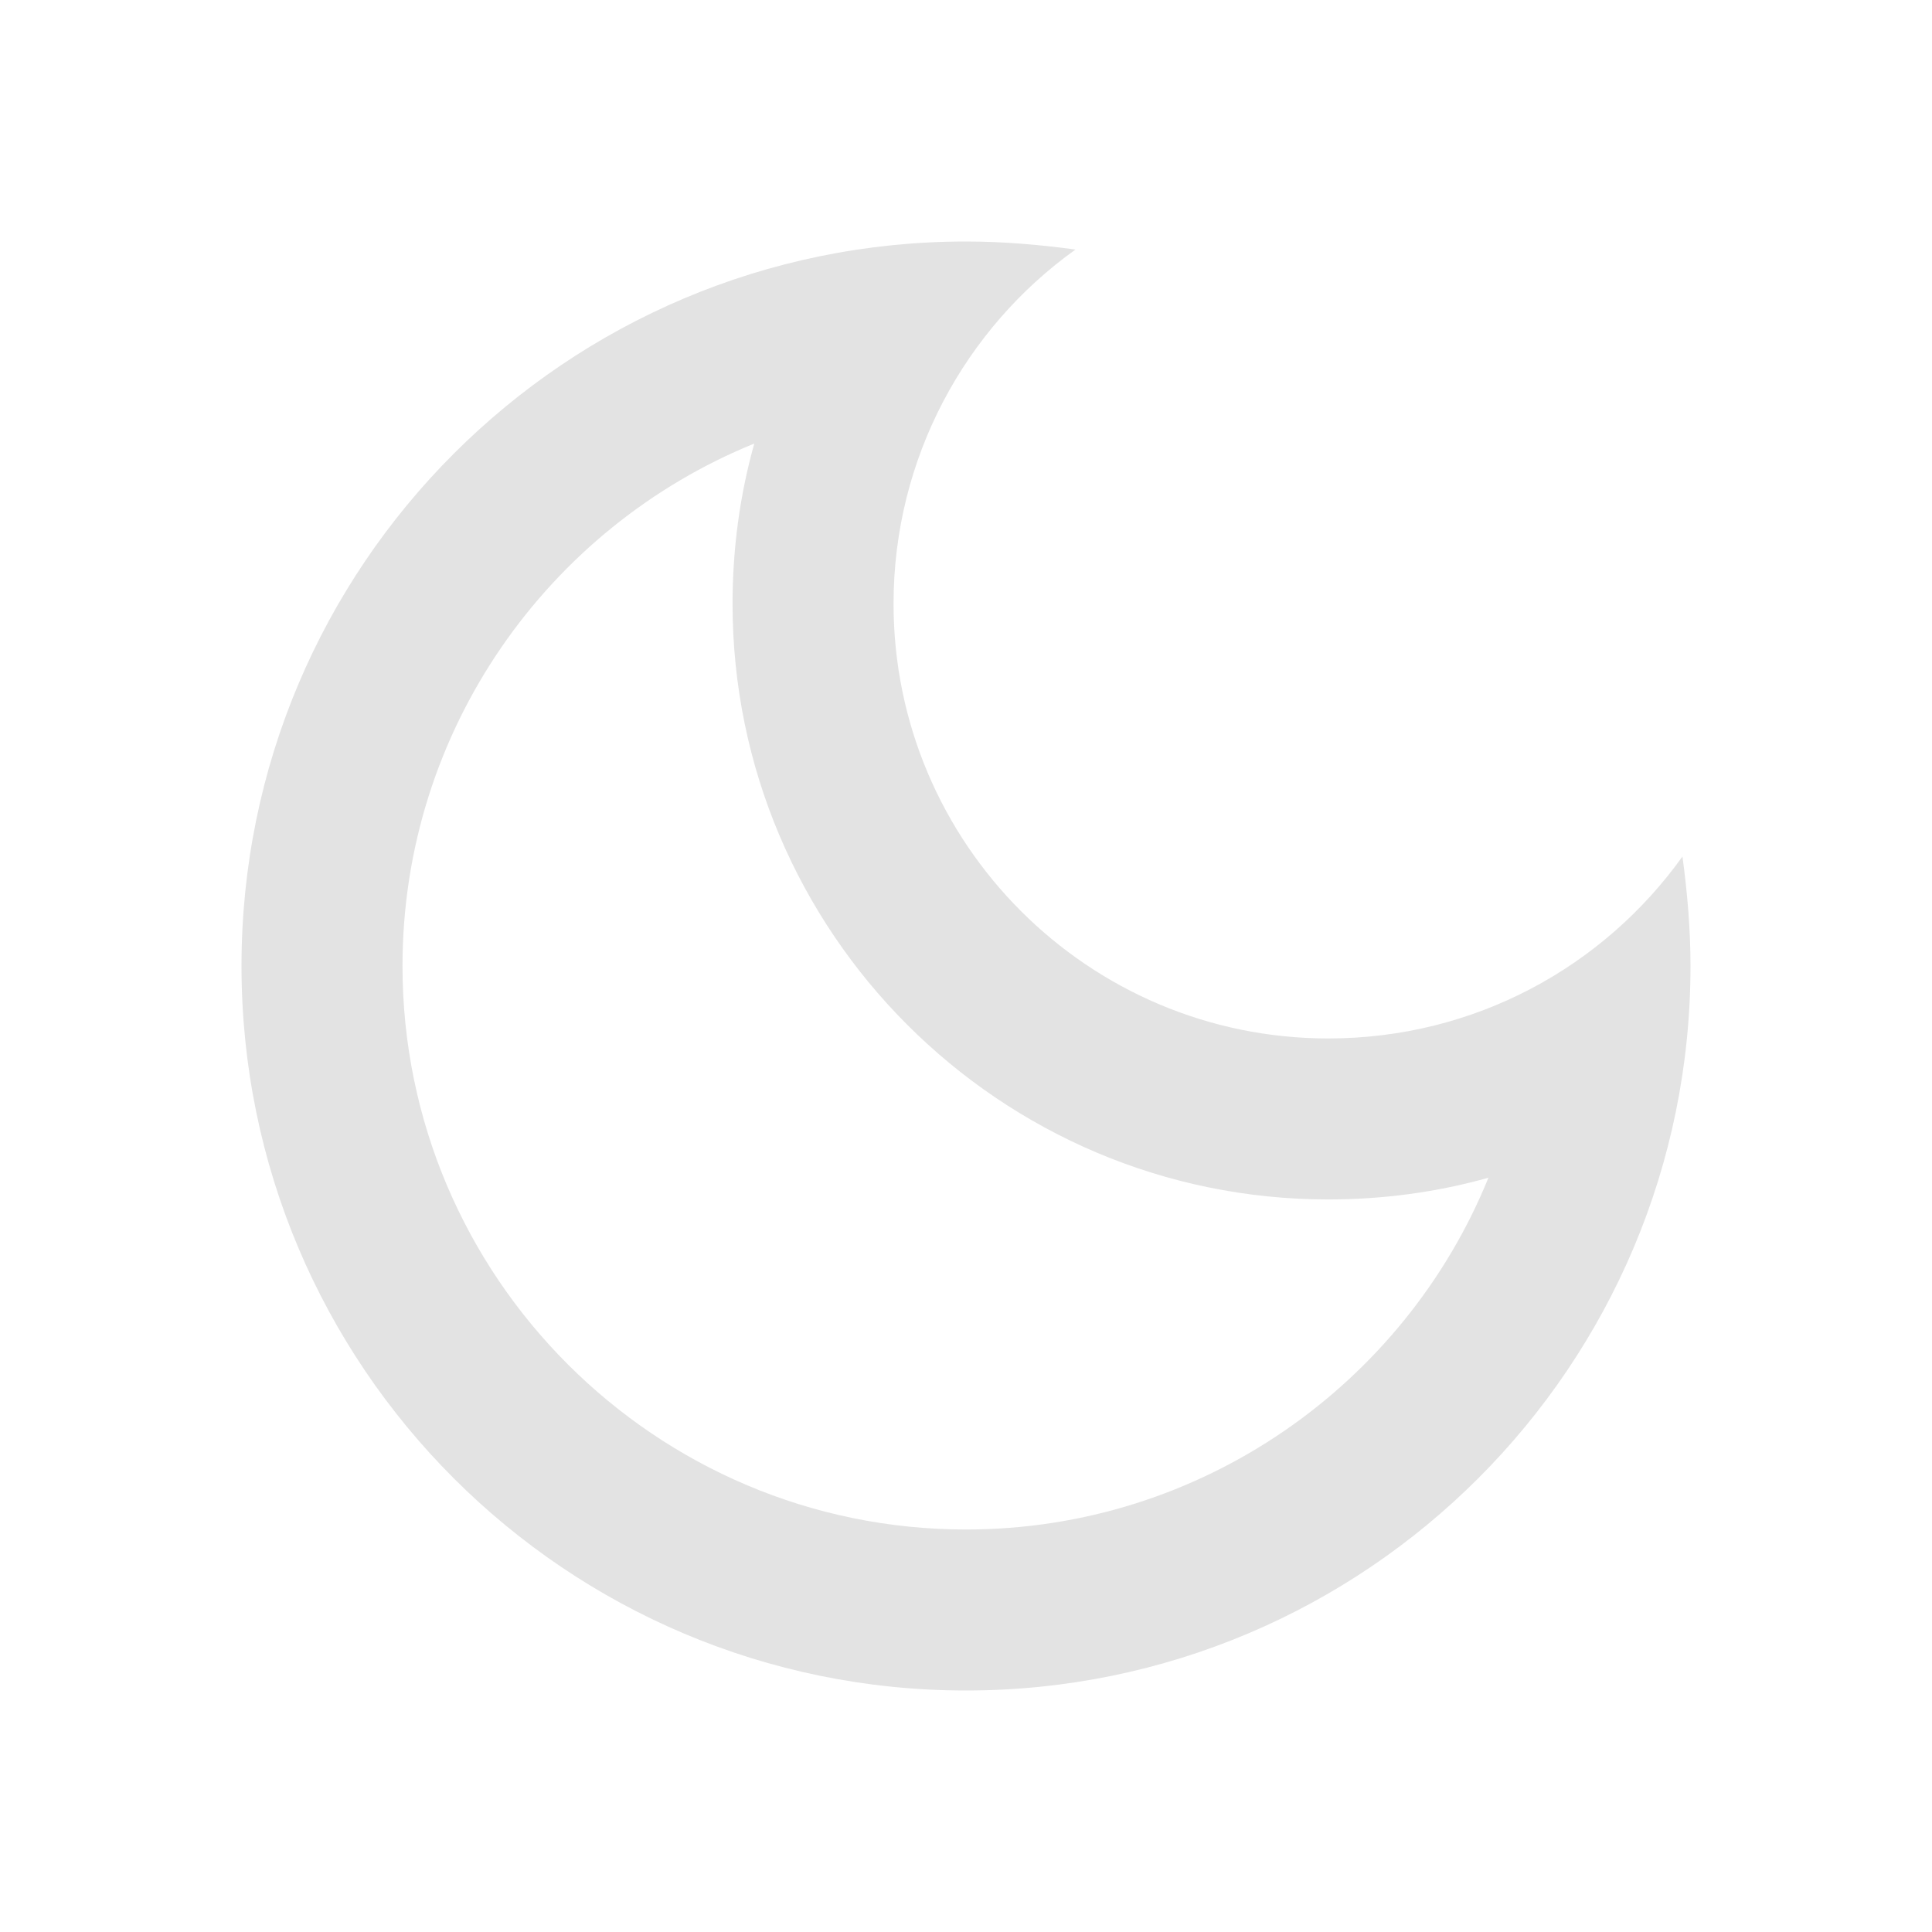
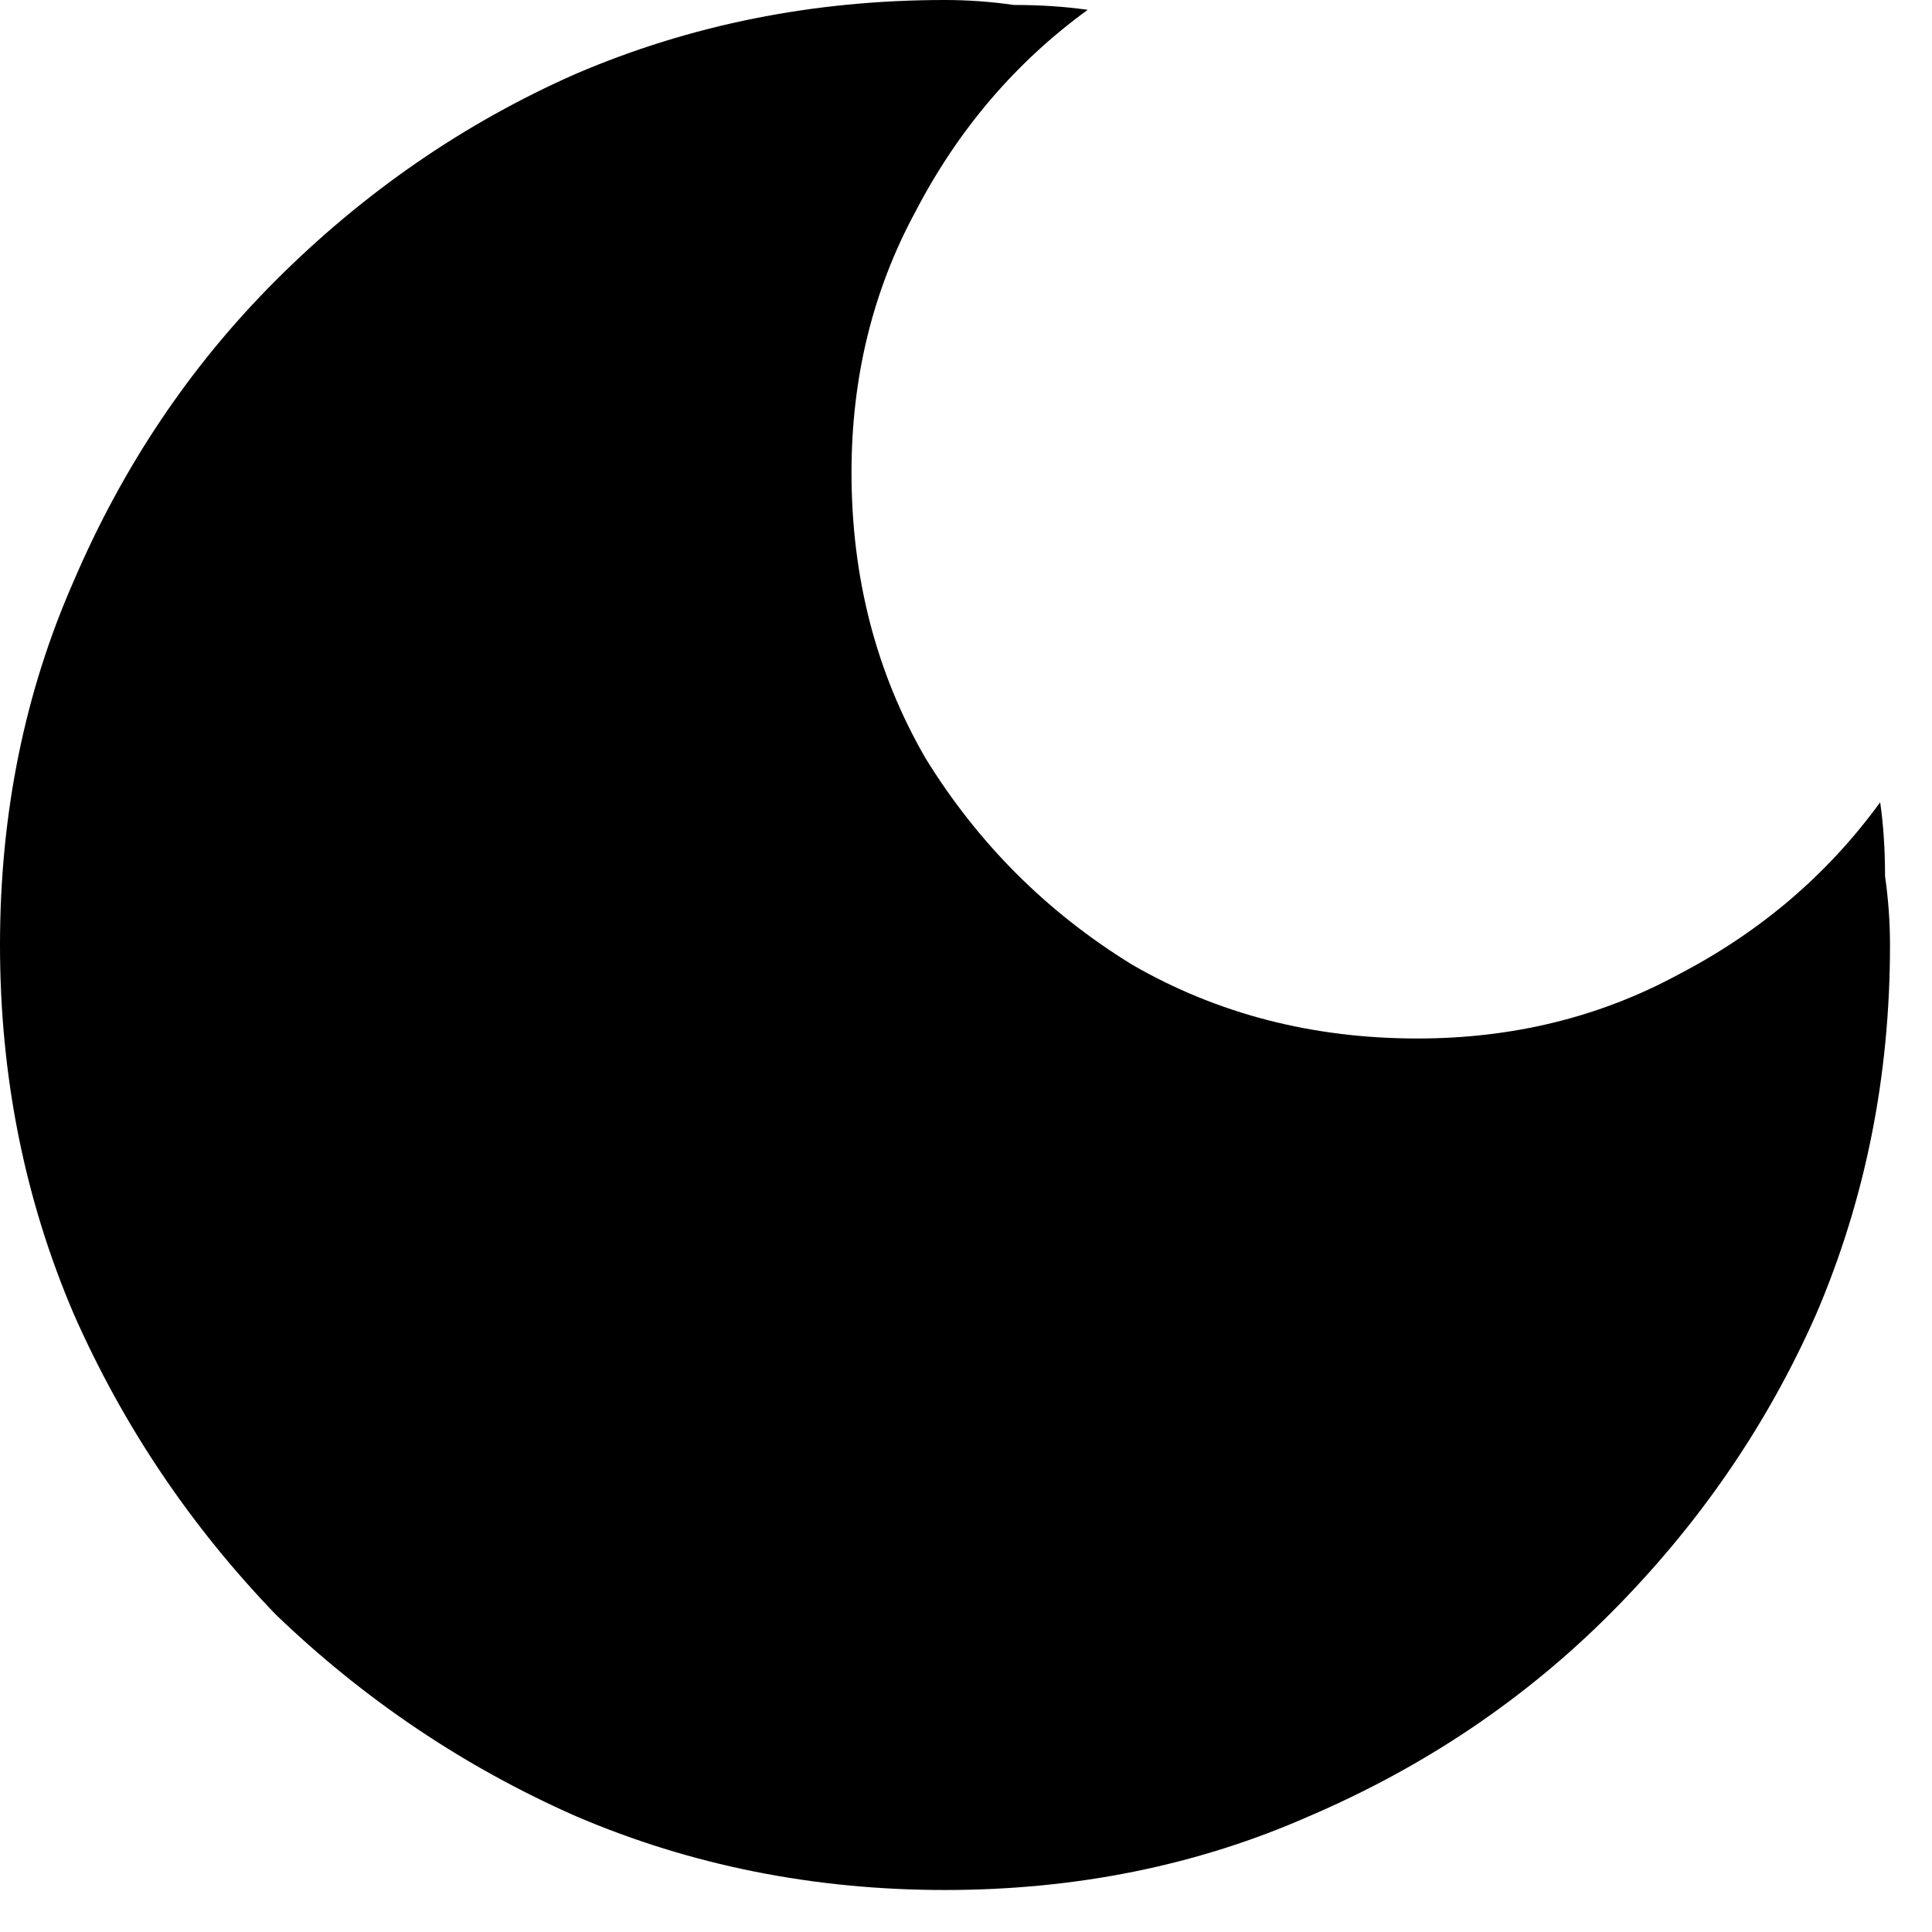
- <svg xmlns="http://www.w3.org/2000/svg" enable-background="new 0 0 24 24" height="24px" viewBox="0 0 24 24" width="24px" fill="#e3e3e3">
-   <rect fill="none" height="24" width="24" />
-   <path d="M9.37,5.51C9.19,6.15,9.1,6.82,9.1,7.5c0,4.08,3.32,7.4,7.4,7.4c0.68,0,1.35-0.09,1.99-0.27C17.45,17.19,14.93,19,12,19 c-3.86,0-7-3.14-7-7C5,9.07,6.81,6.55,9.37,5.51z M12,3c-4.97,0-9,4.03-9,9s4.03,9,9,9s9-4.03,9-9c0-0.46-0.04-0.92-0.1-1.36 c-0.98,1.37-2.58,2.26-4.4,2.26c-2.98,0-5.4-2.42-5.4-5.4c0-1.81,0.89-3.42,2.26-4.4C12.92,3.04,12.46,3,12,3L12,3z" />
+ <svg xmlns="http://www.w3.org/2000/svg" width="23" height="23" viewBox="0 0 23 23" fill="none">
+   <path d="M11.25 0C9.688 0 8.223 0.293 6.855 0.879C5.527 1.465 4.336 2.285 3.281 3.34C2.266 4.355 1.465 5.547 0.879 6.914C0.293 8.242 0 9.688 0 11.25C0 12.812 0.293 14.277 0.879 15.645C1.465 16.973 2.266 18.164 3.281 19.219C4.336 20.234 5.527 21.035 6.855 21.621C8.223 22.207 9.688 22.5 11.25 22.5C12.812 22.5 14.258 22.207 15.586 21.621C16.953 21.035 18.145 20.234 19.16 19.219C20.215 18.164 21.035 16.973 21.621 15.645C22.207 14.277 22.5 12.812 22.5 11.25C22.5 10.977 22.48 10.703 22.441 10.43C22.441 10.117 22.422 9.824 22.383 9.551C21.758 10.41 20.957 11.094 19.98 11.602C19.043 12.109 18.008 12.363 16.875 12.363C15.625 12.363 14.492 12.07 13.477 11.484C12.461 10.859 11.641 10.039 11.016 9.023C10.43 8.008 10.137 6.875 10.137 5.625C10.137 4.492 10.391 3.457 10.898 2.52C11.406 1.543 12.09 0.742 12.949 0.117C12.676 0.078 12.383 0.059 12.07 0.059C11.797 0.02 11.523 0 11.25 0Z" fill="black" />
</svg>
